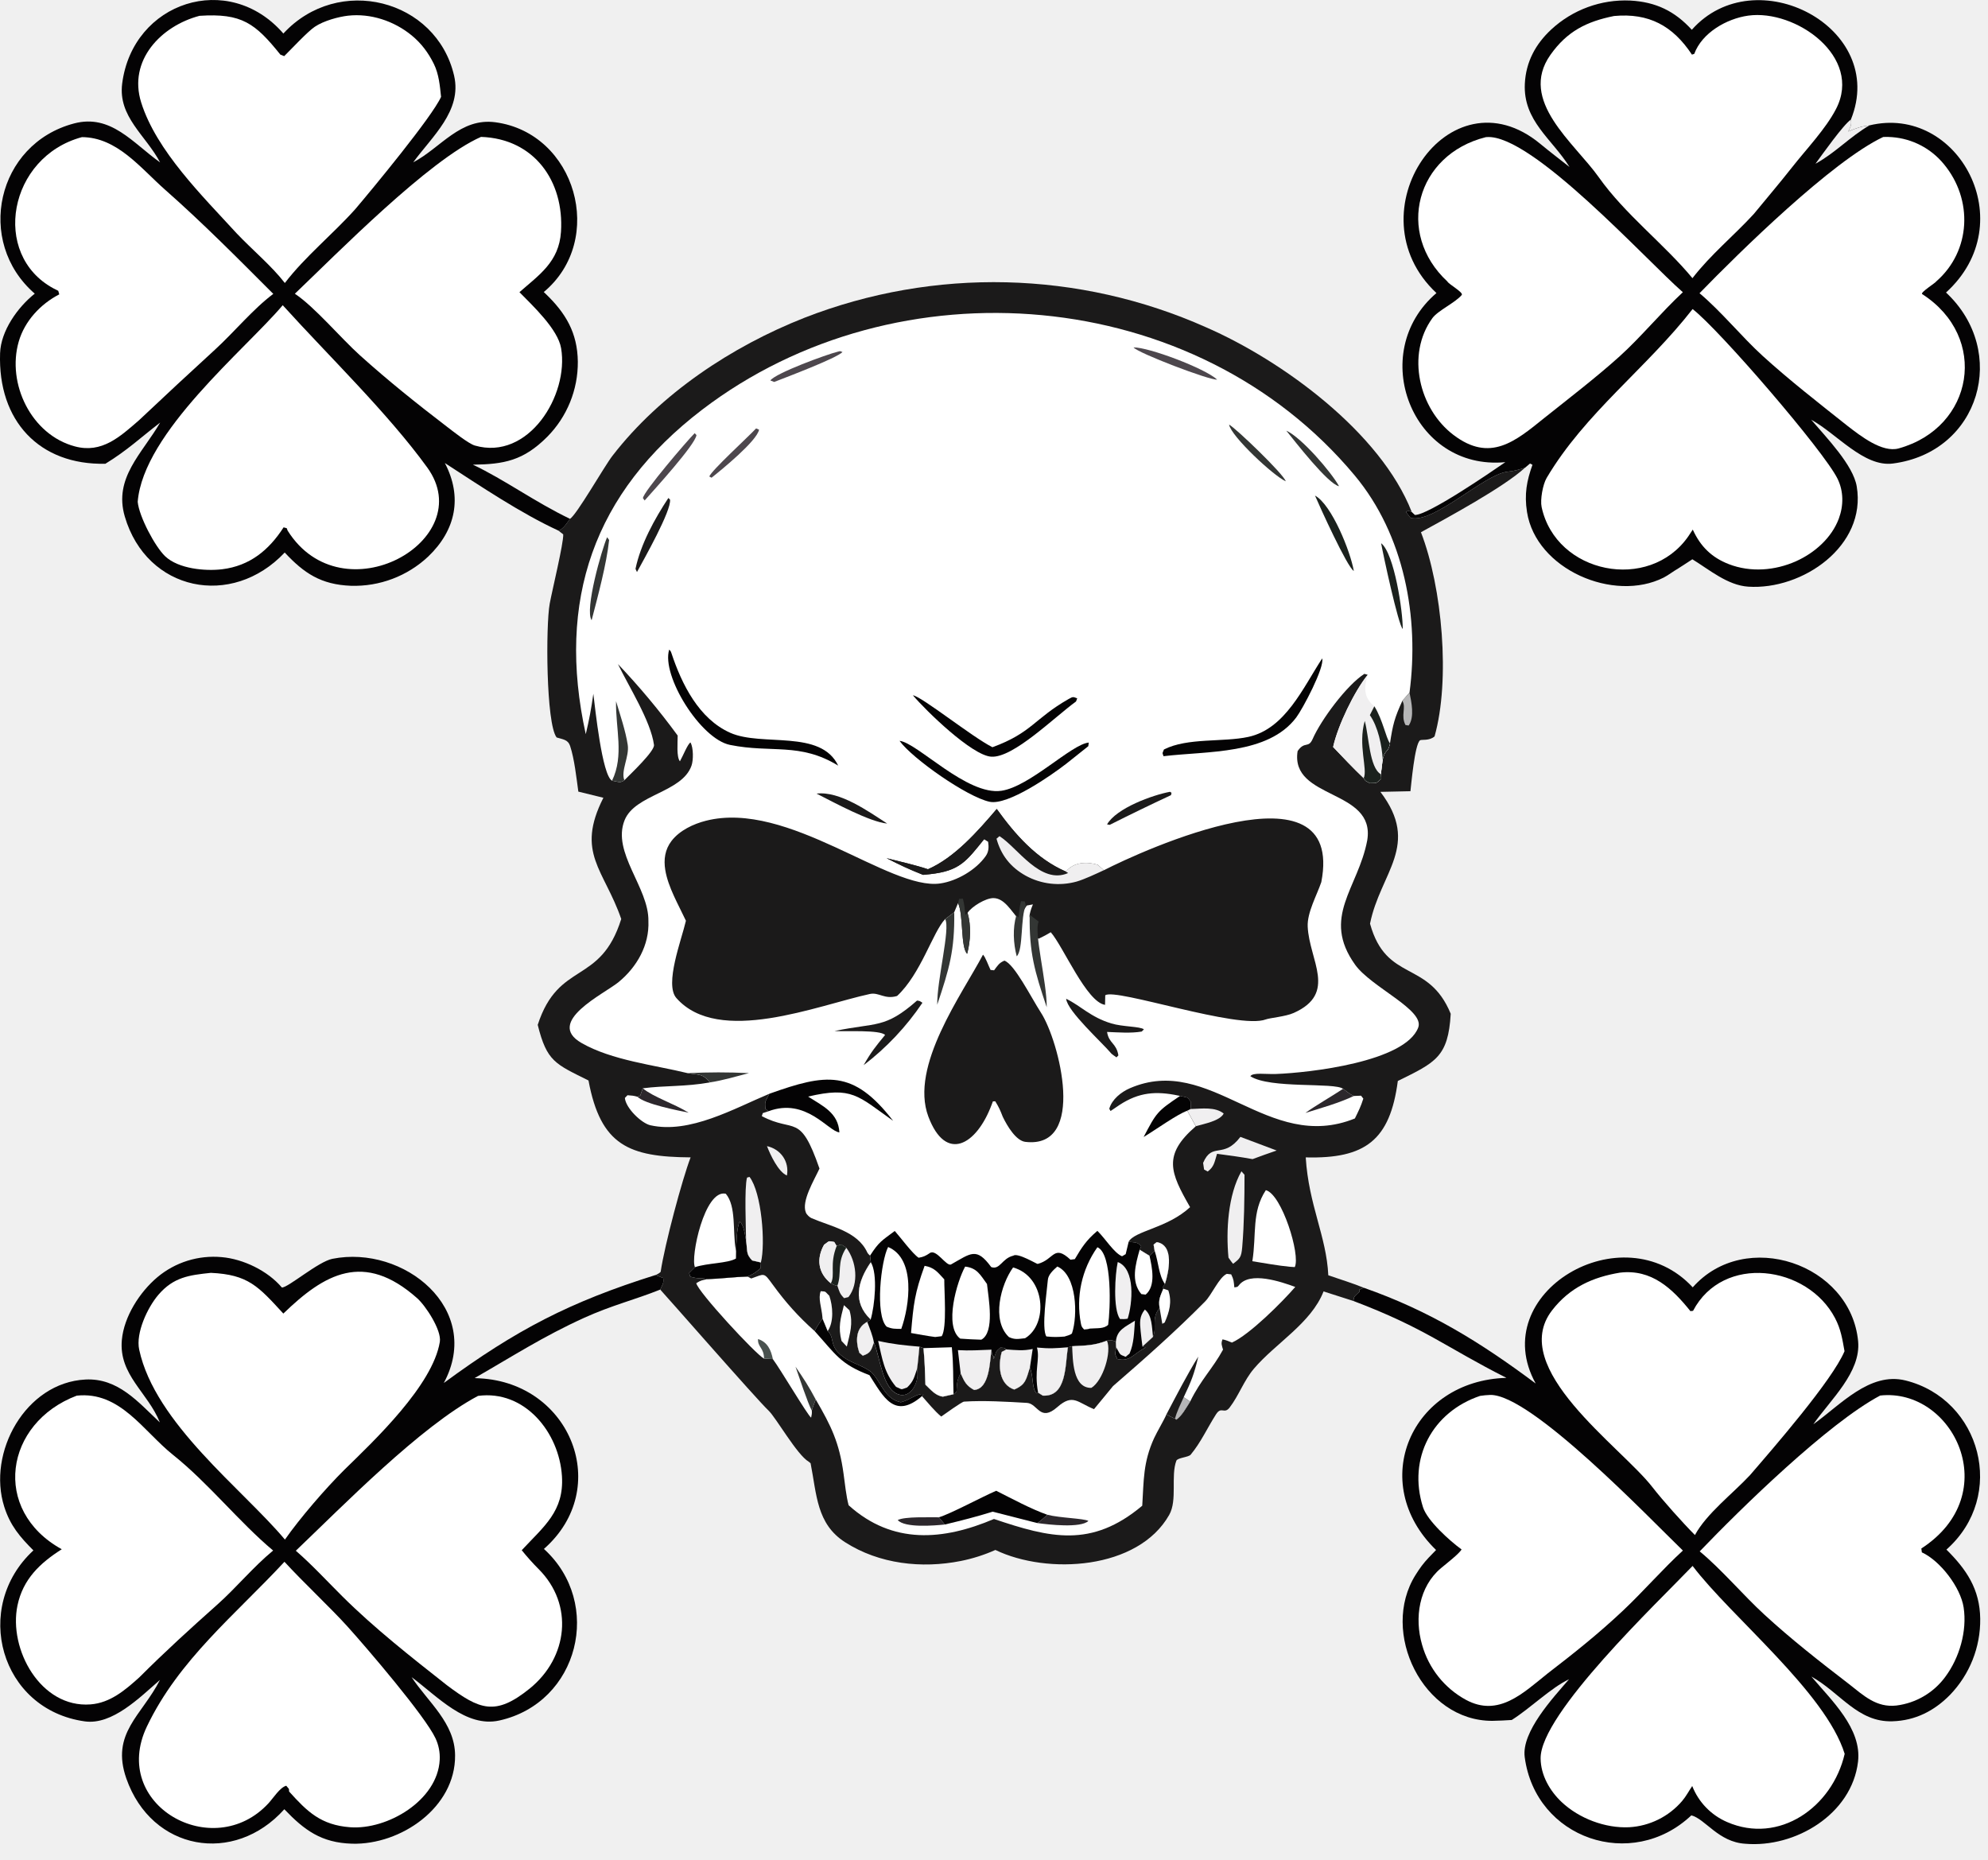
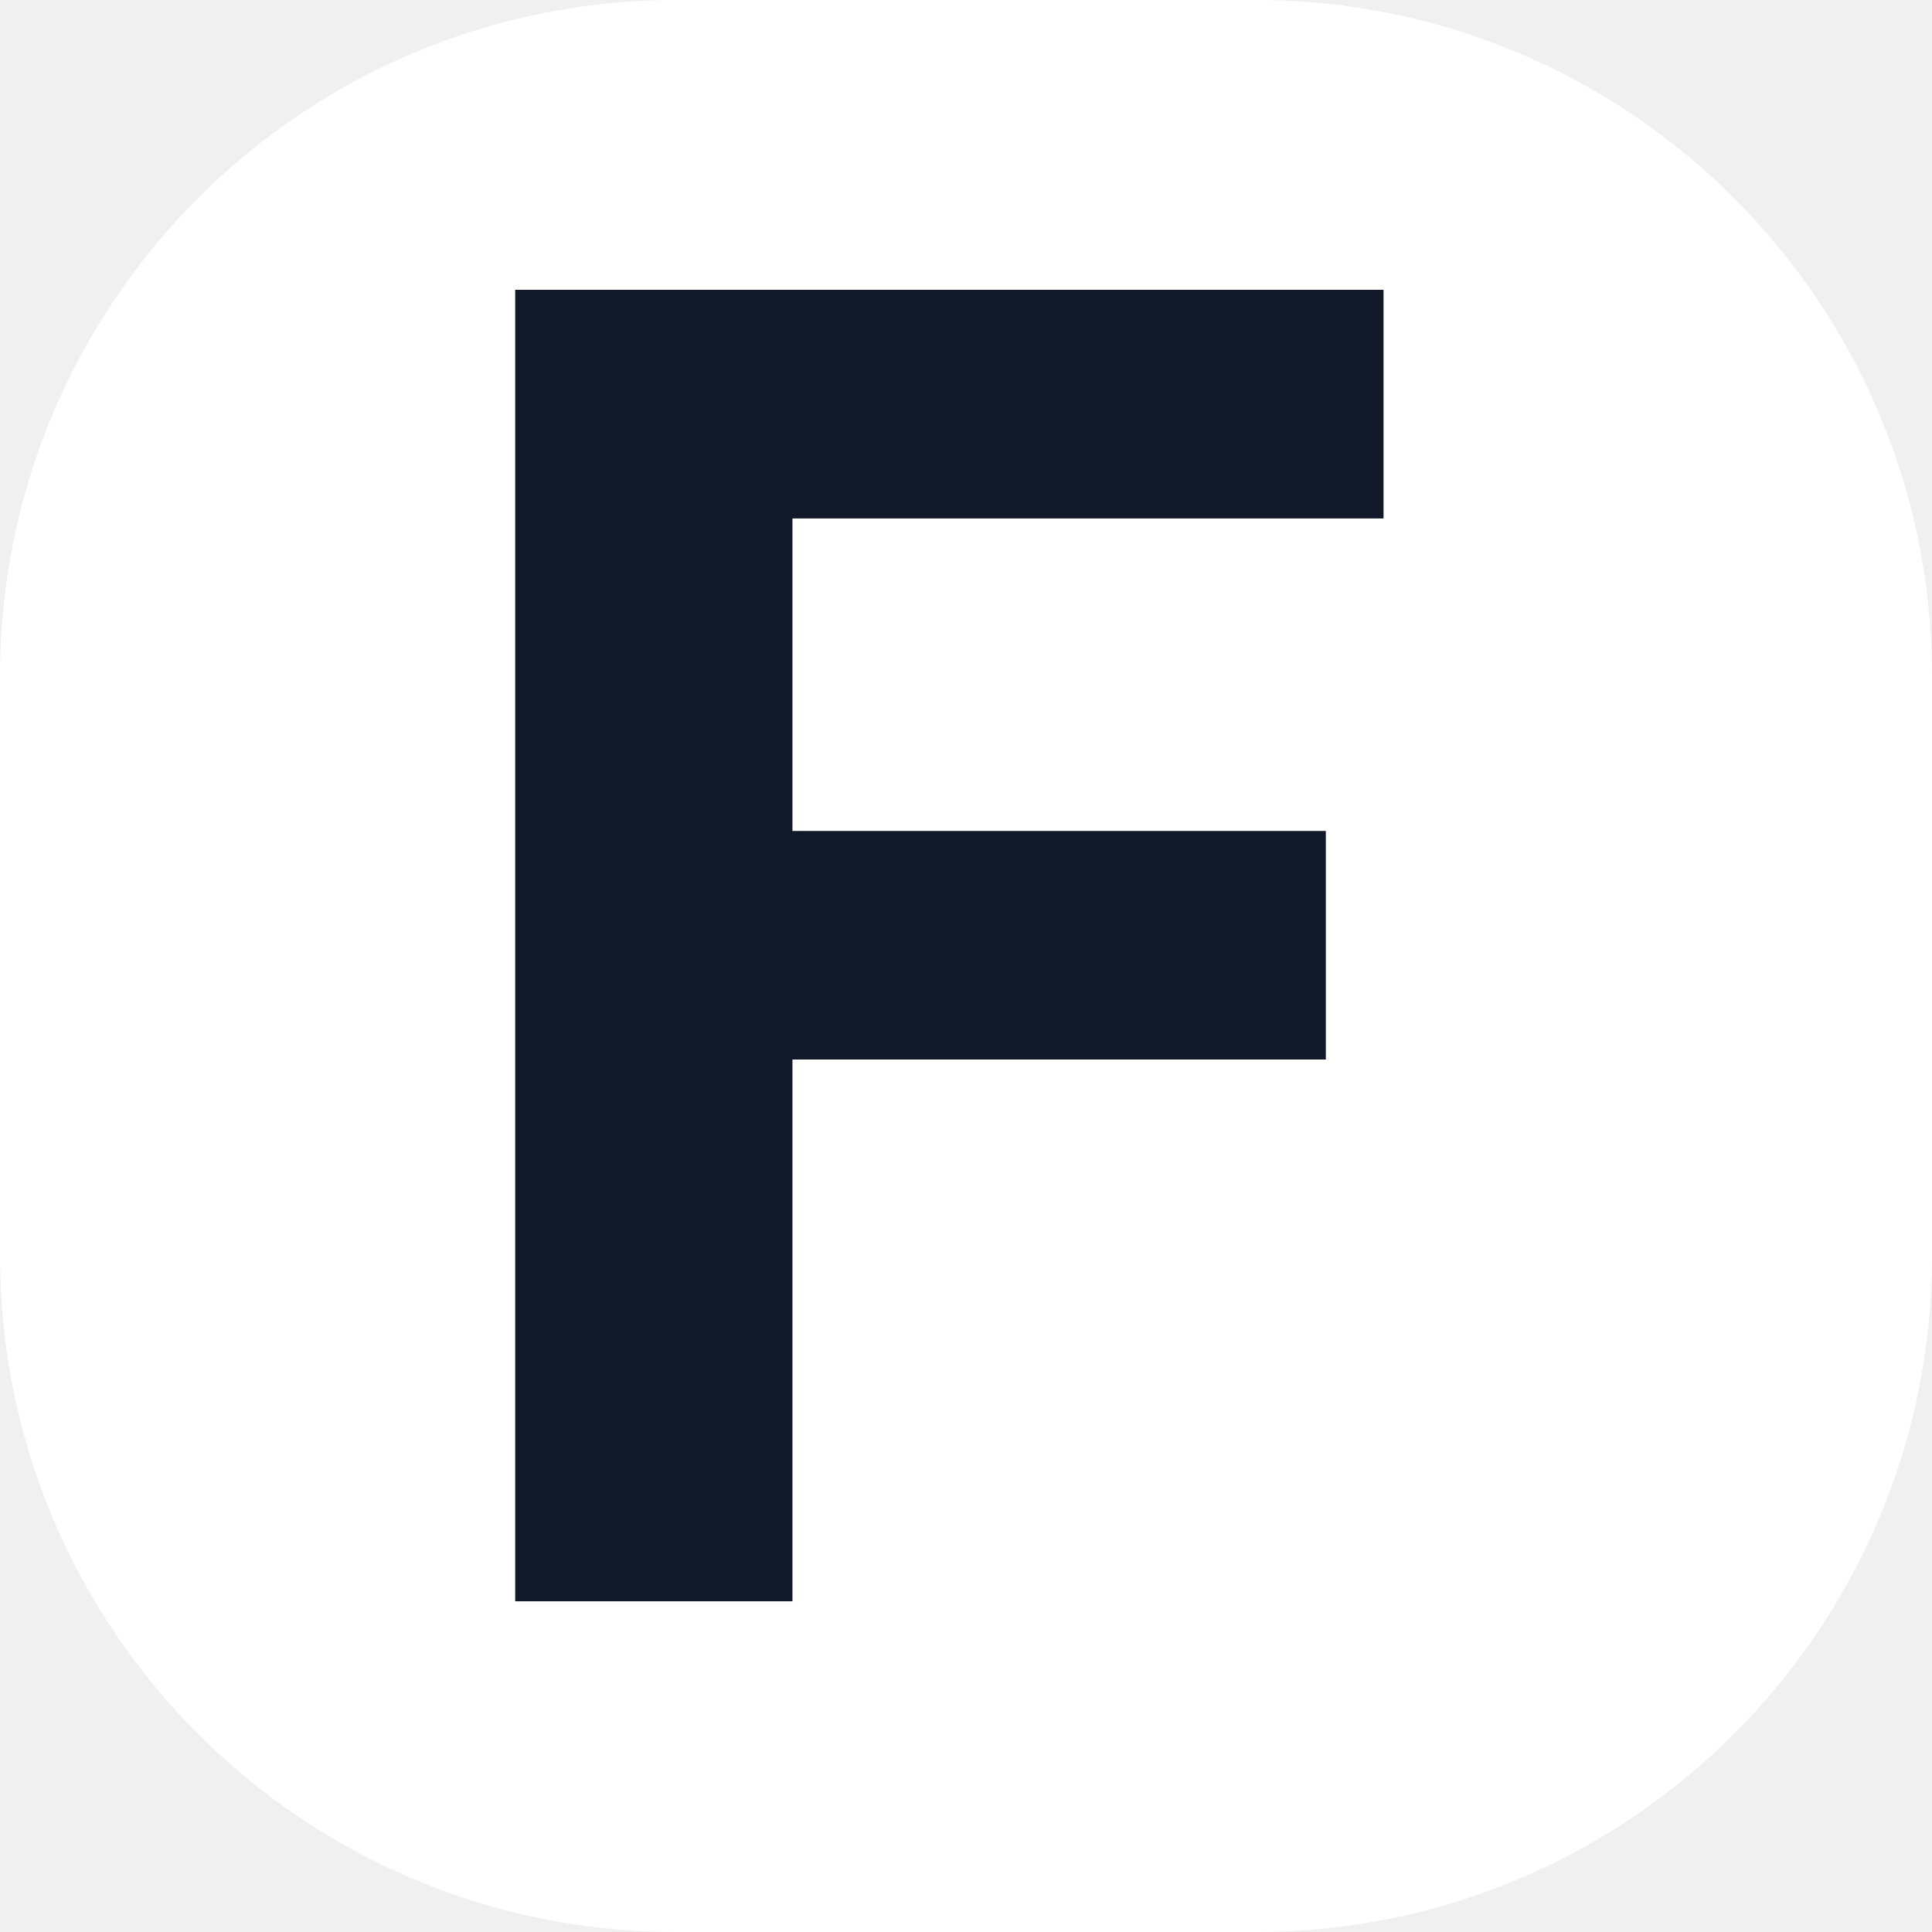
- <svg xmlns="http://www.w3.org/2000/svg" version="1.1" width="93" height="87">
-   <svg width="93" height="87" viewBox="0 0 93 87" fill="none">
-     <path d="M26.662 24.272C26.969 24.101 28.262 21.825 28.651 21.322C30.895 18.417 34.238 16.202 37.633 14.865C43.708 12.497 50.478 12.659 56.432 15.316C59.983 16.865 64.589 20.227 66.042 23.95L65.863 23.889L65.773 23.953L65.987 24.225C67.07 24.514 69.406 22.198 70.518 22.067C70.89 22.023 70.975 21.986 71.338 21.883C70.338 22.797 67.732 24.207 66.473 24.898C67.475 27.488 67.851 31.826 67.11 34.448C66.867 34.667 66.499 34.584 66.432 34.63C66.18 34.804 66.015 36.749 65.981 37.013L64.576 37.043C66.474 39.536 64.569 40.819 64.091 43.209C64.856 45.984 66.82 44.878 67.866 47.425C67.749 49.45 67.155 49.699 65.391 50.568C65.027 53.342 63.87 54.215 61.083 54.143C61.222 56.383 62.052 57.828 62.139 59.658C62.62 59.823 63.354 60.054 63.801 60.243L63.594 60.329L63.608 60.414C63.397 60.626 63.327 60.618 63.314 60.86L61.917 60.413C61.335 61.903 59.667 62.837 58.656 64.031C58.192 64.578 57.96 65.27 57.527 65.839C57.266 66.183 57.142 65.762 56.886 66.162C56.489 66.782 56.175 67.48 55.704 68.045C55.616 68.17 55.083 68.191 55.03 68.334C54.761 69.055 55.087 70.173 54.697 70.865C53.242 73.437 48.993 73.678 46.565 72.507C46.045 72.739 45.5 72.913 44.941 73.024C43.12 73.386 41.13 73.169 39.53 72.143C38.194 71.286 38.209 69.906 37.92 68.451C37.891 68.426 37.862 68.402 37.833 68.378C37.287 68.065 36.303 66.314 35.947 65.98C35.418 65.487 30.933 60.358 30.886 60.327C31 60.063 31.056 60.047 31.025 59.786L30.664 59.646C30.733 59.626 30.902 59.526 30.907 59.488C31.096 58.223 31.913 55.168 32.307 54.142C29.43 54.122 28.099 53.593 27.53 50.545C25.978 49.77 25.582 49.664 25.155 47.943C26.135 44.921 28.083 46.111 29.062 42.991C28.263 40.674 26.917 39.905 28.227 37.319L27.055 37.032C26.966 36.393 26.874 35.51 26.669 34.893C26.571 34.597 26.337 34.591 26.039 34.498C25.541 33.853 25.528 29.26 25.716 28.239C25.825 27.643 26.37 25.398 26.348 24.999L26.132 24.828C26.38 24.712 26.496 24.499 26.662 24.272Z" fill="#1B1A1A" />
-     <path d="M27.402 34.344C26.027 28.095 27.779 23.038 32.84 19.171C41.976 12.189 55.937 13.323 63.374 22.242C65.697 25.027 66.402 28.892 65.938 32.398L65.604 32.783C65.24 33.575 65.158 33.893 65.023 34.778C64.931 35.257 64.786 35.023 64.681 35.532L64.597 36.221L64.616 36.434C64.327 36.673 64.467 36.617 64.083 36.636C63.895 36.529 63.889 36.563 63.794 36.402C63.301 35.937 62.834 35.435 62.364 34.945C62.587 33.934 63.354 32.345 63.983 31.568L63.828 31.522C63 32.051 61.798 33.676 61.407 34.569C61.207 35.025 61.033 34.651 60.703 35.137C60.344 37.425 64.365 36.891 63.96 39.313C63.535 41.562 61.798 42.9 63.395 45.132C64.145 46.181 66.656 47.244 66.346 48.067C65.742 49.672 61.26 50.185 59.67 50.242C59.222 50.258 58.607 50.159 58.493 50.346C59.413 50.944 62.428 50.623 62.83 50.935C62.966 51.036 63.182 51.21 63.331 51.27L63.671 51.256L63.777 51.393C63.663 51.76 63.55 51.979 63.382 52.322C59.297 53.973 56.634 49.264 52.851 50.91C52.447 51.086 52.019 51.426 51.892 51.868L51.953 51.973C52.09 51.877 52.229 51.782 52.37 51.691C53.285 51.091 54.08 51.032 55.129 51.252L55.203 51.268C55.614 51.369 55.51 51.283 55.709 51.55L55.705 51.882L55.542 51.961L55.941 52.686C54.379 54.033 54.748 54.855 55.673 56.471C54.605 57.461 53.085 57.571 52.798 58.089C53.133 58.139 53.178 58.086 53.386 58.292L53.316 58.464L53.777 58.745L54.013 58.508L53.965 58.224L54.114 58.107C54.947 58.248 54.676 59.506 54.496 60.07L54.404 60.198L54.42 60.285C54.275 60.644 54.181 60.8 54.246 61.182C53.833 61.701 54.142 62.082 53.936 62.537L53.443 62.992L53.591 63.039L53.538 63.066C53.012 63.344 52.851 63.722 52.268 63.574C52.133 63.281 52.166 63.403 52.214 63.025L52.201 62.767C52.03 62.681 51.971 62.701 51.782 62.715C51.186 62.951 50.786 62.942 50.156 62.977L49.957 63.027C49.827 63.845 49.912 65.354 48.783 65.288L48.564 65.15L48.493 65.182C48.27 64.95 48.355 64.542 48.206 64.041L48.181 63.962C48.007 64.513 47.997 64.772 47.446 65.003C46.729 64.761 46.681 63.87 46.864 63.241L47.08 63.127C46.953 63.021 47.007 63.068 46.797 63.042C46.548 63.251 46.612 63.225 46.49 63.568L46.472 63.568C46.522 63.291 46.405 63.619 46.381 63.138C46.305 63.707 46.297 64.966 45.572 65.024C45.203 64.828 45.108 64.624 44.938 64.24C44.757 64.586 44.769 64.719 44.745 65.106L44.606 65.224L44.11 65.336C43.764 65.292 43.551 65.024 43.291 64.776C43.273 64.187 43.258 63.655 43.2 63.067L43.011 62.997C42.991 63.182 42.929 63.904 42.897 64.045C43.029 64.65 42.608 65.433 42.023 65.23C41.266 64.966 41.178 63.486 40.88 62.804C40.753 63.176 40.721 63.301 40.361 63.42L40.199 63.284C40.017 62.741 40.02 62.123 40.569 61.838L40.732 61.726C39.872 60.909 40.12 59.941 40.738 59.046L40.7 58.739C40.654 58.696 40.595 58.639 40.571 58.587C40.116 57.597 38.87 57.378 37.963 56.985C37.876 56.948 37.741 56.827 37.699 56.722C37.484 56.193 38.073 55.234 38.336 54.666C37.416 52.015 37.179 53.027 35.637 52.212L35.685 52.071L35.946 51.986L35.806 51.866C35.771 51.481 35.803 51.559 35.99 51.167C34.343 51.856 32.265 53.052 30.427 52.64C30.01 52.547 29.272 51.837 29.232 51.362L29.354 51.235C29.544 51.25 29.633 51.251 29.82 51.306L29.952 51.247L30.068 50.911C31.119 50.774 32.043 50.844 33.216 50.635C32.868 50.231 32.759 50.292 32.172 50.203C30.616 49.821 28.62 49.605 27.201 48.789C25.481 47.801 28.273 46.491 28.943 45.938C29.793 45.237 30.382 44.214 30.333 43.084C30.359 41.523 28.611 39.877 29.219 38.369C29.709 37.153 31.898 37.084 32.348 35.821C32.441 35.558 32.442 34.995 32.305 34.733C32.183 34.772 31.939 35.388 31.807 35.614C31.639 35.404 31.703 34.745 31.702 34.409C30.843 33.236 29.91 32.119 28.908 31.065C29.401 32.093 30.445 33.728 30.594 34.846C30.633 35.135 29.508 36.196 29.208 36.5C28.997 36.645 28.951 36.574 28.633 36.52C28.166 36.289 27.839 33.099 27.757 32.454C27.658 33.164 27.568 33.646 27.402 34.344Z" fill="white" />
-     <path d="M40.702 58.737C41.121 58.086 41.249 58.041 41.858 57.585C42.14 57.903 42.678 58.635 42.972 58.837C43.189 58.804 43.307 58.748 43.49 58.623C43.797 58.394 44.276 59.27 44.494 59.148C45.419 58.631 45.675 58.325 46.37 59.274C46.784 59.418 46.87 58.867 47.401 58.741C47.603 58.587 48.507 59.136 48.541 59.127C49.322 58.925 49.281 58.189 50.078 58.929C50.145 58.921 50.213 58.911 50.281 58.902C50.608 58.345 50.823 58.02 51.298 57.613L51.337 57.58C51.705 57.938 52.12 58.619 52.49 58.768L52.66 58.669L52.8 58.088C53.135 58.138 53.18 58.085 53.388 58.291L53.318 58.463L53.779 58.744L54.016 58.507L53.968 58.223L54.116 58.106C54.949 58.247 54.678 59.505 54.498 60.069L54.406 60.197L54.422 60.284C54.277 60.643 54.183 60.799 54.248 61.181C53.835 61.7 54.144 62.081 53.938 62.536L53.445 62.99L53.593 63.038L53.54 63.065C53.014 63.343 52.853 63.721 52.27 63.573C52.135 63.28 52.168 63.402 52.217 63.024L52.203 62.766C52.032 62.68 51.974 62.7 51.784 62.714C51.188 62.95 50.788 62.941 50.158 62.976L49.959 63.026C49.829 63.844 49.914 65.353 48.785 65.287L48.566 65.149L48.495 65.181C48.272 64.949 48.357 64.541 48.208 64.04L48.183 63.961C48.01 64.511 47.999 64.77 47.449 65.002C46.731 64.76 46.684 63.869 46.866 63.24L47.082 63.126C46.955 63.02 47.01 63.067 46.799 63.041C46.55 63.25 46.615 63.224 46.492 63.566L46.474 63.567C46.524 63.29 46.407 63.618 46.384 63.136C46.307 63.706 46.3 64.965 45.574 65.023C45.205 64.827 45.111 64.623 44.94 64.239C44.759 64.585 44.771 64.718 44.747 65.105L44.608 65.223L44.112 65.335C43.766 65.291 43.553 65.023 43.293 64.775C43.275 64.186 43.261 63.654 43.203 63.066L43.013 62.996C42.993 63.181 42.931 63.903 42.899 64.044C43.031 64.648 42.61 65.432 42.026 65.228C41.268 64.965 41.18 63.485 40.882 62.803C40.755 63.175 40.723 63.3 40.363 63.419L40.201 63.283C40.019 62.74 40.022 62.122 40.571 61.837L40.734 61.725C39.874 60.908 40.122 59.94 40.74 59.045L40.702 58.737Z" fill="#040304" />
-     <path d="M41.08 62.727C41.812 62.889 42.264 62.93 43.011 62.996C42.992 63.181 42.93 63.903 42.897 64.044C42.767 64.436 42.735 64.616 42.438 64.904C42.108 65.016 42.248 65.02 41.917 64.876C41.351 64.196 41.278 63.581 41.08 62.727Z" fill="#F0EFF0" />
-     <path d="M43.201 63.066L44.527 63.024C44.614 63.988 44.578 64.334 44.607 65.223L44.11 65.335C43.764 65.291 43.552 65.022 43.291 64.774C43.273 64.185 43.259 63.654 43.201 63.066Z" fill="white" />
-     <path d="M48.509 63.038C49.111 63.095 49.366 63.073 49.957 63.026C49.827 63.844 49.912 65.354 48.783 65.287L48.564 65.149C48.366 64.095 48.664 63.592 48.509 63.038Z" fill="#F0EFF0" />
-     <path d="M47.08 63.127C47.549 63.158 47.852 63.201 48.31 63.105L48.182 63.962C48.008 64.512 47.998 64.771 47.447 65.003C46.73 64.761 46.682 63.87 46.865 63.241L47.08 63.127Z" fill="#F0EFF0" />
-     <path d="M44.812 63.159C45.338 63.192 45.855 63.159 46.381 63.137C46.305 63.706 46.297 64.966 45.571 65.023C45.202 64.827 45.108 64.624 44.938 64.239L44.812 63.159Z" fill="#F0EFF0" />
-     <path d="M53.314 58.463L53.775 58.744C53.895 59.287 54.082 60.154 53.594 60.562L53.392 60.537C52.891 59.949 53.123 59.137 53.314 58.463Z" fill="white" />
-     <path d="M40.731 61.726C39.871 60.909 40.119 59.941 40.738 59.046C41.073 59.602 40.916 61.098 40.731 61.726Z" fill="white" />
-     <path d="M52.201 62.766C52.246 62.208 52.634 62.079 53.093 61.782C53.054 62.307 53.052 62.845 52.84 63.322L52.656 63.472C52.333 63.346 52.427 63.38 52.214 63.024L52.201 62.766Z" fill="#F0EFF0" />
-     <path d="M54.014 58.507L53.966 58.223L54.114 58.106C54.947 58.247 54.676 59.505 54.496 60.069C54.2 59.642 54.209 59.098 54.014 58.507Z" fill="white" />
-     <path d="M40.882 62.802C40.755 63.174 40.723 63.299 40.363 63.418L40.201 63.282C40.019 62.739 40.022 62.121 40.571 61.836C40.69 62.153 40.824 62.469 40.882 62.802Z" fill="#F0EFF0" />
-     <path d="M53.445 62.991C53.413 62.754 53.386 62.516 53.361 62.279C53.32 61.865 53.293 61.587 53.558 61.26C53.898 61.536 53.883 62.072 53.938 62.537L53.445 62.991Z" fill="#F0EFF0" />
-     <path d="M47.393 59.292C48.909 59.712 49.051 61.946 47.953 62.603C47.637 62.634 47.482 62.681 47.197 62.547C46.368 61.762 46.817 60.089 47.393 59.292Z" fill="white" />
-     <path d="M45.15 59.251C45.71 59.316 45.856 59.636 46.172 60.065C46.241 60.725 46.551 62.324 45.906 62.671C45.571 62.665 45.254 62.643 44.921 62.621C44.146 62.054 44.766 59.948 45.15 59.251Z" fill="white" />
-     <path d="M51.337 58.346C52.051 58.642 51.94 61.299 51.84 61.975C51.638 62.17 51.327 62.123 50.978 62.151C50.913 62.182 50.793 62.185 50.715 62.193C50.614 62.084 50.592 62.058 50.564 61.907C50.325 60.664 50.605 59.378 51.337 58.346Z" fill="white" />
-     <path d="M43.254 59.215C43.716 59.298 43.859 59.51 44.174 59.848C44.169 60.411 44.306 62.114 44.055 62.507L43.748 62.545C43.377 62.498 42.988 62.422 42.619 62.358C42.734 60.997 42.791 60.488 43.254 59.215Z" fill="white" />
-     <path d="M41.547 58.335C42.856 58.887 42.548 61.094 42.162 62.166C41.868 62.159 41.751 62.176 41.477 62.061C40.929 61.517 41.211 58.978 41.547 58.335Z" fill="white" />
-     <path d="M49.462 59.248C50.382 59.647 50.423 61.547 50.151 62.365C50.128 62.438 49.884 62.494 49.798 62.524C49.439 62.549 49.315 62.555 48.95 62.519C48.709 62.151 48.982 60.358 49.019 59.875C49.038 59.626 49.276 59.411 49.462 59.248Z" fill="white" />
-     <path d="M52.289 59.038C53.132 59.357 52.975 61.006 52.753 61.688C52.614 61.716 52.536 61.706 52.395 61.704C52.057 61.238 52.164 59.602 52.289 59.038Z" fill="#F0EFF0" />
-     <path d="M63.983 31.567C63.814 32.13 63.766 32.615 64.292 33.04C64.691 33.687 64.829 34.514 65.024 34.777C64.931 35.256 64.786 35.023 64.682 35.531L64.598 36.22L64.616 36.433C64.327 36.672 64.468 36.616 64.083 36.635C63.895 36.528 63.889 36.562 63.795 36.401C63.301 35.936 62.834 35.435 62.364 34.944C62.587 33.934 63.354 32.344 63.983 31.567Z" fill="#F0EFF0" />
-     <path d="M64.293 33.039C64.692 33.686 64.83 34.513 65.025 34.776C64.932 35.256 64.787 35.022 64.683 35.531L64.599 36.219C64.06 35.907 64.046 34.463 63.845 33.725L64.083 33.454L64.293 33.039Z" fill="#F0EFF0" />
-     <path d="M64.293 33.039C64.692 33.686 64.83 34.513 65.025 34.776C64.932 35.256 64.787 35.022 64.683 35.531C64.651 34.882 64.464 33.995 64.083 33.454L64.293 33.039Z" fill="#1B211D" />
-     <path d="M63.844 33.726C64.046 34.463 64.059 35.907 64.598 36.22L64.616 36.433C64.327 36.672 64.468 36.616 64.083 36.635C63.895 36.528 63.889 36.562 63.795 36.401C63.991 35.993 63.517 34.852 63.844 33.726Z" fill="#1B211D" />
-     <path d="M35.991 51.166C38.65 50.218 39.917 50.019 41.781 52.432C40.128 51.262 39.862 50.814 37.804 51.298C38.493 51.74 39.216 52.057 39.267 52.973C38.742 52.923 37.708 51.327 35.947 51.985L35.807 51.865C35.772 51.48 35.804 51.558 35.991 51.166Z" fill="#040304" />
-     <path d="M55.205 51.267C55.616 51.368 55.512 51.282 55.711 51.549L55.706 51.881L55.544 51.96C55.086 52.113 54.026 52.876 53.5 53.189C54.103 52.04 54.131 51.99 55.205 51.267Z" fill="#040304" />
-     <path d="M28.633 36.518C29.205 35.337 28.793 34.08 28.819 32.803C29.008 33.435 29.267 34.192 29.366 34.847C29.448 35.393 29.031 36.064 29.208 36.498C28.997 36.643 28.951 36.573 28.633 36.518Z" fill="#333634" />
-     <path d="M29.822 51.306L29.954 51.247L30.07 50.911C30.552 51.316 31.545 51.633 32.214 52.051C31.708 51.946 30.164 51.65 29.822 51.306Z" fill="#2C272C" />
-     <path d="M32.172 50.201C33.198 50.156 34.007 50.153 35.037 50.2C34.473 50.347 33.781 50.55 33.216 50.633C32.867 50.23 32.758 50.29 32.172 50.201Z" fill="#333634" />
-     <path d="M62.83 50.935C62.966 51.035 63.182 51.209 63.331 51.27C62.658 51.594 61.793 51.837 61.067 52.062C61.558 51.71 62.291 51.291 62.83 50.935Z" fill="#2C272C" />
-     <path d="M43.41 40.663C44.658 40.121 45.751 38.874 46.627 37.844C47.487 39.038 48.487 40.178 49.863 40.773C50.236 40.325 50.828 40.298 51.354 40.454L51.639 40.71C53.383 39.814 62.935 35.431 61.812 41.264C61.603 41.88 61.145 42.688 61.175 43.346C61.246 44.926 62.581 46.466 60.52 47.386C60.139 47.557 59.404 47.617 59.217 47.688C57.937 48.178 52.172 46.204 51.704 46.56L51.695 47.007C50.83 46.881 49.742 44.281 49.156 43.61L48.89 43.762L48.59 43.913L48.321 43.78C48.321 43.78 48.439 42.969 48.237 42.969C48.034 42.969 48.321 42.307 48.321 42.307L48.034 42.361L47.629 42.969C47.305 42.62 46.99 42.018 46.475 42.013C46.112 42.01 45.461 42.405 45.263 42.702C45.439 43.309 45.404 44.011 45.244 44.619C44.929 44.315 45.078 42.775 44.817 42.251L44.637 42.677L44.214 42.996C43.637 43.597 43.082 45.557 41.966 46.592C41.38 46.768 41.118 46.407 40.695 46.498C38.254 47.026 33.623 48.933 31.642 46.689C31.074 46.045 31.882 43.969 32.088 43.073C31.744 42.334 31.253 41.503 31.122 40.698C31.041 40.209 31.107 39.739 31.415 39.338C31.791 38.848 32.436 38.544 33.022 38.395C36.872 37.416 41.608 41.67 43.984 41.328C44.762 41.216 45.656 40.697 46.111 40.049C46.258 39.841 46.262 39.622 46.225 39.379L46.035 39.259C45.203 40.295 44.891 40.739 43.517 40.892C43.406 40.904 43.294 40.916 43.182 40.926C42.532 40.67 42.096 40.463 41.474 40.146C42.073 40.297 42.841 40.471 43.41 40.663Z" fill="#1B1A1A" />
-     <path d="M43.413 40.663C44.66 40.121 45.753 38.874 46.63 37.844C47.489 39.038 48.489 40.178 49.865 40.773L49.971 40.843C48.68 41.405 47.604 39.65 46.758 39.117L46.619 39.236C46.323 39.194 46.225 39.12 46.037 39.259C45.205 40.295 44.893 40.739 43.52 40.892C43.408 40.904 43.296 40.916 43.184 40.926C42.535 40.67 42.098 40.463 41.476 40.146C42.075 40.297 42.843 40.471 43.413 40.663Z" fill="#1B1A1A" />
-     <path d="M46.617 39.235L46.756 39.115C47.601 39.648 48.678 41.404 49.968 40.841L49.862 40.771C50.236 40.323 50.828 40.297 51.353 40.453L51.638 40.709C51.275 40.876 50.736 41.133 50.365 41.24C49.565 41.463 48.709 41.364 47.981 40.964C47.272 40.567 46.83 40.005 46.617 39.235Z" fill="#F0EFF0" />
-     <path d="M45.985 44.66C46.1 44.769 46.24 45.176 46.339 45.374L46.504 45.391C46.672 45.169 46.732 45.047 46.987 44.938C47.465 45.111 48.221 46.637 48.698 47.375C49.55 48.693 50.856 53.764 47.964 53.416C47.535 53.364 47.124 52.691 46.908 52.238C46.787 51.93 46.739 51.812 46.559 51.519L46.449 51.522L46.389 51.681C45.679 53.575 44.244 54.401 43.429 52.233C42.544 49.876 45.009 46.511 45.985 44.66Z" fill="#1B1A1A" />
-     <path d="M31.305 30.389C31.368 30.45 31.381 30.465 31.409 30.55C31.891 32.006 32.695 33.629 34.163 34.281C35.653 34.942 38.393 34.104 39.211 35.816C37.413 34.716 36.101 35.242 34.15 34.847C32.77 34.568 30.929 31.606 31.305 30.389Z" fill="#040304" />
-     <path d="M61.853 30.801C61.967 31.228 60.945 33.156 60.64 33.562C59.325 35.31 56.488 35.128 54.43 35.375C54.367 35.175 54.37 35.277 54.45 35.061C55.551 34.499 57.216 34.73 58.403 34.471C60.127 34.095 60.959 32.166 61.853 30.801Z" fill="#040304" />
-     <path d="M42.081 34.657C42.904 34.735 45.237 37.231 46.848 36.992C48.178 36.795 50.12 34.814 50.933 34.737L50.911 34.907C50.569 35.184 50.225 35.458 49.879 35.729C49.178 36.272 47.154 37.688 46.296 37.507C45.24 37.284 42.676 35.482 42.081 34.657Z" fill="#040304" />
-     <path d="M42.706 32.526C43.114 32.579 45.476 34.477 46.427 34.955C48.268 34.282 48.378 33.622 49.987 32.702C50.211 32.573 50.205 32.603 50.393 32.668L50.337 32.816C49.318 33.554 47.405 35.461 46.374 35.398C45.464 35.343 43.305 33.235 42.706 32.526Z" fill="#040304" />
-     <path d="M49.875 46.723C50.57 47.057 51 47.575 51.987 47.876C52.521 48.038 53.313 48.011 53.513 48.151L53.411 48.256C52.906 48.343 52.309 48.294 51.789 48.274C51.876 48.823 52.223 48.782 52.319 49.372L52.229 49.464C52.194 49.44 52.015 49.316 51.992 49.288C51.545 48.756 49.93 47.304 49.875 46.723Z" fill="#1B1A1A" />
-     <path d="M42.899 46.807C43.037 46.821 43.033 46.832 43.152 46.91C42.401 48.026 41.471 49.013 40.401 49.829C40.757 49.204 40.952 48.967 41.405 48.416C41.173 48.169 39.597 48.261 39.039 48.232C41.004 47.82 41.387 48.138 42.899 46.807Z" fill="#1B1A1A" />
-     <path d="M44.818 42.249L44.867 42.049L45.046 42.04C45.117 42.326 45.131 42.512 45.159 42.8L45.264 42.701C45.44 43.308 45.404 44.009 45.245 44.618C44.929 44.314 45.078 42.774 44.818 42.249Z" fill="#333634" />
-     <path d="M44.217 42.995L44.64 42.676C44.664 44.456 44.411 45.312 43.844 47.001C43.83 45.836 44.465 43.442 44.217 42.995Z" fill="#333634" />
-     <path d="M47.99 42.367L47.941 42.167L47.763 42.158C47.691 42.444 47.677 42.63 47.649 42.918L47.544 42.819C47.368 43.426 47.404 44.127 47.563 44.736C47.879 44.432 47.73 42.892 47.99 42.367Z" fill="#333634" />
-     <path d="M48.592 43.113L48.169 42.794C48.146 44.575 48.399 45.43 48.966 47.12C48.979 45.954 48.345 43.56 48.592 43.113Z" fill="#333634" />
-     <path d="M31.267 23.296L31.344 23.371C31.421 23.872 30.114 26.178 29.798 26.761L29.729 26.611C29.969 25.459 30.623 24.273 31.267 23.296Z" fill="#1B1A1A" />
-     <path d="M61.517 23.184C62.299 23.603 63.183 25.82 63.332 26.71C63.024 26.538 61.72 23.66 61.517 23.184Z" fill="#1B211D" />
-     <path d="M32.498 20.264L32.581 20.353C32.533 20.797 30.577 22.937 30.157 23.413L30.077 23.303C30.091 23.014 32.148 20.611 32.498 20.264Z" fill="#4D474D" />
-     <path d="M53.028 16.252C53.725 16.236 56.365 17.228 56.94 17.758C56.595 17.799 53.219 16.51 53.028 16.252Z" fill="#4D474D" />
-     <path d="M54.735 37.04L54.805 37.087L54.78 37.197C53.817 37.646 52.862 38.109 51.913 38.587L51.788 38.565C52.232 37.799 53.918 37.192 54.735 37.04Z" fill="#1B1A1A" />
-     <path d="M64.61 25.411C65.23 25.892 65.63 28.624 65.621 29.422C65.416 29.253 64.692 25.889 64.61 25.411Z" fill="#1B211D" />
-     <path d="M28.402 25.131L28.495 25.261C28.376 26.389 27.966 27.901 27.677 29.013C27.339 28.538 28.155 25.683 28.402 25.131Z" fill="#333634" />
-     <path d="M38.199 37.125C39.285 36.995 40.618 37.955 41.504 38.526C40.69 38.453 38.995 37.529 38.199 37.125Z" fill="#1B1A1A" />
-     <path d="M39.199 16.45C39.343 16.417 39.272 16.419 39.413 16.469C39.119 16.766 36.792 17.643 36.218 17.868L36.038 17.798C36.282 17.454 38.685 16.574 39.199 16.45Z" fill="#4D474D" />
-     <path d="M57.497 19.864C57.786 20.004 60.052 22.18 60.148 22.513C59.598 22.28 57.597 20.419 57.497 19.864Z" fill="#333634" />
-     <path d="M35.371 20.041L35.509 20.1C35.412 20.626 33.765 21.968 33.287 22.348C33.252 22.329 33.216 22.309 33.181 22.289C33.295 21.997 34.991 20.451 35.371 20.041Z" fill="#4D474D" />
-     <path d="M60.174 20.146C60.887 20.469 62.273 22.078 62.641 22.745C62.13 22.649 60.582 20.653 60.174 20.146Z" fill="#333634" />
-     <path d="M51.179 65.92C51.296 65.788 52.056 64.851 52.068 64.841C53.55 63.558 54.988 62.287 56.369 60.89C56.697 60.558 57.029 59.751 57.39 59.591L57.596 59.615C57.721 59.871 57.713 59.936 57.744 60.225C57.861 60.198 57.881 60.226 57.952 60.132C58.46 59.452 59.938 59.964 60.593 60.203C59.99 60.902 58.462 62.433 57.631 62.806C57.46 62.735 57.375 62.695 57.19 62.655C57.11 62.852 57.156 62.929 57.214 63.136C56.74 64.012 56.171 64.546 55.677 65.564C55.501 65.841 55.285 66.242 55.026 66.412L54.971 66.363C54.912 66.353 54.637 66.203 54.565 66.166C54.479 66.388 54.118 66.994 53.988 67.28C53.474 68.411 53.509 69.24 53.435 70.437C51.059 72.434 49.114 71.939 46.498 71.058C44.124 72.066 41.754 72.268 39.7 70.416C39.588 70.013 39.523 69.381 39.462 68.94C39.264 67.487 38.885 66.709 38.161 65.467C38.118 65.584 38.002 65.873 37.977 65.983C37.987 66.148 37.974 66.158 37.945 66.317C37.794 66.227 36.497 64.034 36.154 63.579L35.74 63.555C35.354 63.356 32.636 60.416 32.573 60.027C32.786 59.89 32.842 59.892 33.096 59.839C33.703 59.819 34.328 59.738 34.97 59.717L35.144 59.808C35.779 59.586 35.719 59.504 36.146 60.091C36.749 60.922 37.345 61.589 38.115 62.274C38.191 62.081 38.358 61.857 38.478 61.68L38.721 62.266C39.029 62.546 38.825 62.906 39.251 63.313C39.736 63.777 40.236 63.798 40.754 64.18C41.22 64.634 41.37 65.445 42.143 65.598C42.611 65.473 42.861 65.188 43.198 65.215L43.132 65.312C43.379 65.591 43.755 66.045 44.032 66.266C44.181 66.16 44.995 65.577 45.096 65.568C46.028 65.507 47.113 65.573 48.04 65.627C48.551 65.656 48.649 66.542 49.466 65.821C50.194 65.18 50.405 65.609 51.179 65.92Z" fill="white" />
-     <path d="M38.478 61.68L38.721 62.266C39.029 62.546 38.825 62.906 39.251 63.313C39.736 63.777 40.236 63.798 40.754 64.18C41.22 64.634 41.37 65.445 42.143 65.598C42.611 65.473 42.861 65.188 43.198 65.215L43.132 65.312C41.84 66.418 41.327 65.347 40.674 64.33C39.309 63.812 39.097 63.364 38.115 62.274C38.191 62.081 38.358 61.857 38.478 61.68Z" fill="#040304" />
-     <path d="M54.566 66.165C55.044 65.26 55.519 64.332 56.056 63.462C55.866 64.281 55.724 64.627 55.374 65.362L55.678 65.564C55.502 65.84 55.286 66.242 55.027 66.411L54.972 66.363C54.913 66.353 54.638 66.203 54.566 66.165Z" fill="#1B1A1A" />
-     <path d="M55.373 65.362L55.677 65.564C55.501 65.841 55.285 66.242 55.026 66.412L54.971 66.363C55.026 66.093 55.252 65.632 55.373 65.362Z" fill="#B6B6B7" />
-     <path d="M37.215 63.935C37.604 64.502 37.837 64.858 38.16 65.468C38.117 65.586 38 65.875 37.976 65.984C37.782 65.627 37.373 64.383 37.215 63.935Z" fill="#333634" />
-     <path d="M35.742 63.556C35.741 63.048 35.435 63.017 35.461 62.64C35.908 62.784 36.069 63.156 36.155 63.579L35.742 63.556Z" fill="#4A524F" />
-     <path d="M46.603 69.738C47.343 70.111 48.233 70.592 48.998 70.862C48.872 70.971 48.658 71.171 48.525 71.249L46.44 70.716C45.668 70.956 44.988 71.127 44.201 71.317L43.92 70.98C44.477 70.814 45.889 70.047 46.603 69.738Z" fill="#040304" />
-     <path d="M48.999 70.861C49.59 71.012 50.703 71.029 50.916 71.149C50.564 71.492 49.052 71.324 48.526 71.248C48.659 71.17 48.873 70.97 48.999 70.861Z" fill="#2C272C" />
-     <path d="M44.202 71.317C43.721 71.366 42.326 71.487 41.996 71.108C42.328 70.936 43.453 70.986 43.921 70.979L44.202 71.317Z" fill="#2C272C" />
-     <path d="M32.512 59.279C32.289 58.844 32.956 55.617 33.953 55.843C34.451 56.429 34.269 57.609 34.416 58.447L34.433 58.54C34.454 58.15 34.454 57.472 34.602 57.141C34.807 57.317 34.843 57.749 34.904 58.044C34.975 58.562 34.895 58.66 35.189 58.965L35.596 59.059L35.584 59.325C35.327 59.54 35.275 59.578 34.971 59.717C34.329 59.738 33.704 59.819 33.097 59.84C32.881 59.773 32.658 59.84 32.287 59.721L32.24 59.549L32.512 59.279Z" fill="white" />
-     <path d="M34.433 58.539C34.454 58.15 34.454 57.471 34.602 57.141C34.807 57.316 34.843 57.748 34.904 58.043C34.975 58.561 34.895 58.659 35.189 58.965L35.596 59.058L35.584 59.325C35.327 59.539 35.275 59.578 34.971 59.717C34.329 59.737 33.704 59.819 33.097 59.839C32.881 59.772 32.658 59.84 32.287 59.721L32.24 59.548L32.512 59.278C33.098 59.08 34.041 59.103 34.428 58.874L34.433 58.539Z" fill="#040304" />
-     <path d="M59.217 55.676C59.964 55.867 60.849 58.714 60.57 59.274L60.338 59.259C59.778 59.206 59.147 59.089 58.586 59C58.788 57.741 58.543 56.698 59.217 55.676Z" fill="white" />
-     <path d="M38.867 60.032C38.262 59.552 38.186 58.877 38.551 58.229C38.841 58.026 38.713 58.053 39.026 58.099L39.138 58.287L39.353 58.214L39.589 58.369C40.067 58.999 40.193 60.045 39.69 60.678L39.488 60.728C39.28 60.521 39.267 60.419 39.173 60.146C39.013 60.122 39.019 60.107 38.867 60.032Z" fill="#F0EFF0" />
-     <path d="M38.867 60.032C38.262 59.552 38.186 58.877 38.551 58.229C38.841 58.026 38.713 58.053 39.026 58.099L39.138 58.287C38.793 59.151 39.081 59.64 38.867 60.032Z" fill="#F0EFF0" />
-     <path d="M39.14 58.287L39.356 58.214L39.591 58.369C39.133 59.057 39.391 59.543 39.175 60.145C39.015 60.122 39.021 60.107 38.87 60.031C39.084 59.639 38.795 59.151 39.14 58.287Z" fill="#1B211D" />
-     <path d="M51.783 62.714C52.016 63.226 51.602 64.593 51.054 64.925C50.177 64.941 50.187 63.597 50.156 62.976C50.787 62.941 51.187 62.95 51.783 62.714Z" fill="#F0EFF0" />
-     <path d="M34.903 58.043C34.897 57.468 34.816 55.551 34.947 55.088L35.062 55.055C35.631 55.787 35.817 58.182 35.595 59.059L35.188 58.965C34.894 58.659 34.974 58.561 34.903 58.043Z" fill="#F0EFF0" />
-     <path d="M58.075 54.793L58.219 54.956C58.219 56.044 58.204 57.255 58.112 58.338C58.07 58.825 58.002 58.875 57.686 59.121C57.617 59.047 57.532 58.919 57.469 58.832C57.35 57.578 57.441 55.902 58.075 54.793Z" fill="#F0EFF0" />
-     <path d="M58.027 53.183L59.723 53.821C59.345 53.95 58.97 54.084 58.596 54.224C58.039 54.121 57.495 54.05 56.934 53.975C56.811 54.377 56.797 54.577 56.498 54.804L56.328 54.71L56.282 54.4C56.712 53.398 57.221 54.243 58.027 53.183Z" fill="#F0EFF0" />
-     <path d="M55.706 51.88C56.237 51.862 56.844 51.771 57.246 52.091C57.069 52.438 56.331 52.571 55.943 52.684L55.543 51.96L55.706 51.88Z" fill="#F0EFF0" />
-     <path d="M38.478 61.681L38.473 61.611C38.437 61.163 38.261 60.741 38.394 60.402C38.666 60.425 38.564 60.391 38.796 60.618C38.962 61.094 39.018 61.835 38.721 62.267L38.478 61.681Z" fill="white" />
-     <path d="M39.48 61.055L39.739 61.296C39.921 61.91 39.761 62.377 39.615 62.993L39.367 62.729C39.203 62.084 39.316 61.7 39.48 61.055Z" fill="white" />
-     <path d="M54.421 60.284L54.654 60.362C54.837 60.91 54.704 61.363 54.485 61.867L54.373 61.928L54.246 61.181C54.181 60.799 54.275 60.643 54.421 60.284Z" fill="white" />
-     <path d="M35.88 53.616C36.52 53.757 36.932 54.335 36.813 54.99C36.409 54.823 36.034 54.019 35.88 53.616Z" fill="#F0EFF0" />
-     <path d="M65.603 32.782L65.937 32.398C66.029 32.843 66.181 33.543 65.898 33.94L65.749 33.916C65.517 33.465 65.793 33.106 65.603 32.782Z" fill="#B6B6B7" />
-     <path d="M7.479 66.541C6.917 65.138 5.553 64.32 5.7 62.687C5.798 61.592 6.535 60.444 7.359 59.75C8.198 59.046 9.284 58.707 10.375 58.809C11.38 58.896 12.527 59.448 13.186 60.23C13.475 60.242 14.883 59.02 15.55 58.887C18.884 58.222 22.621 61.242 20.761 64.697C24.151 62.204 26.677 60.897 30.664 59.646L31.025 59.786C31.056 60.047 31 60.063 30.886 60.327C29.676 60.811 28.633 61.056 27.322 61.65C25.41 62.518 23.993 63.44 22.202 64.467L22.442 64.479C26.7 64.702 28.674 69.622 25.445 72.459C28.237 74.996 27.08 79.656 23.36 80.485C21.796 80.833 20.464 79.355 19.254 78.456C20.025 79.627 21.282 80.598 21.289 82.118C21.31 84.558 18.744 86.311 16.472 86.248C15.034 86.207 14.236 85.616 13.301 84.636C10.948 87.261 7.096 86.581 5.911 83.201C5.167 81.077 6.641 80.252 7.483 78.587C6.536 79.408 5.255 80.707 3.965 80.526C0.008 79.973 -1.319 75.189 1.563 72.528C0.927 71.89 0.481 71.37 0.2 70.489C-0.609 67.949 1.197 64.675 3.998 64.534C5.521 64.458 6.453 65.579 7.479 66.541Z" fill="#040304" />
-     <path d="M22.363 65.3C24.545 65.008 26.159 67.006 26.288 69.052C26.393 70.702 25.442 71.402 24.407 72.519C24.627 72.794 24.942 73.149 25.192 73.396C26.863 75.064 26.567 77.544 24.778 78.992C23.17 80.292 22.433 79.978 20.91 78.837C19.244 77.525 17.525 76.177 16.021 74.683C15.296 73.963 14.61 73.213 13.839 72.543C16.049 70.436 19.671 66.724 22.363 65.3Z" fill="white" />
-     <path d="M13.307 73.06C14.176 74.01 15.47 75.217 16.258 76.091C17.173 77.105 19.888 80.278 20.374 81.319C20.521 81.633 20.588 81.978 20.57 82.323C20.475 84.225 18.121 85.61 16.375 85.478C15.009 85.374 14.37 84.747 13.525 83.807C13.516 83.63 13.527 83.715 13.391 83.536C13.092 83.619 12.793 84.104 12.562 84.355C9.976 87.165 5.119 84.434 6.873 80.764C8.366 77.639 11.023 75.525 13.307 73.06Z" fill="white" />
-     <path d="M9.866 59.544C11.614 59.626 12.081 60.172 13.255 61.449C15.178 59.586 17.022 58.519 19.514 60.729C19.915 61.084 20.664 62.23 20.576 62.771C20.245 64.805 17.502 67.398 16.111 68.754C15.228 69.631 14.036 71.011 13.329 72.022C11.35 69.66 7.252 66.589 6.511 63.134C6.344 62.356 6.901 61.163 7.41 60.57C8.12 59.742 8.851 59.65 9.866 59.544Z" fill="white" />
-     <path d="M3.588 65.289C5.62 65.07 6.696 66.943 8.092 68.057C9.758 69.387 11.183 71.199 12.777 72.534C11.836 73.311 11.053 74.273 10.169 75.06C8.88 76.208 7.739 77.246 6.516 78.468C5.856 79.061 5.159 79.662 4.231 79.732C1.903 79.907 0.39 77.155 0.818 75.101C1.075 73.871 1.875 73.118 2.889 72.474C-0.414 70.65 0.216 66.568 3.588 65.289Z" fill="white" />
-     <path d="M79.187 60.222C81.648 57.439 86.579 59.119 86.924 62.743C87.062 64.196 85.634 65.475 84.829 66.628C86.081 65.741 87.459 64.159 89.145 64.579C92.665 65.457 93.9 69.972 91.055 72.49C91.993 73.42 92.618 74.339 92.636 75.726C92.652 77.052 92.145 78.33 91.225 79.284C90.485 80.038 89.598 80.49 88.527 80.522C86.904 80.572 86.093 79.187 84.737 78.428C85.672 79.538 87.102 80.856 86.92 82.41C86.632 84.872 83.978 86.451 81.65 86.251C80.388 86.176 79.774 85.086 79.121 84.923C76.34 87.55 71.83 86.022 71.327 82.195C71.172 81.013 72.643 79.434 73.401 78.556C72.556 78.952 71.588 79.915 70.72 80.461C70.421 80.478 70.106 80.499 69.814 80.501C66.567 80.515 64.538 76.348 66.222 73.673C66.428 73.346 66.581 73.137 66.839 72.861C66.951 72.742 67.064 72.624 67.18 72.509C63.929 69.353 66.021 64.581 70.472 64.456C67.621 63.018 66.692 62.14 63.317 60.861C63.329 60.618 63.399 60.627 63.61 60.414L63.596 60.329L63.804 60.243C66.874 61.319 69.252 62.786 71.841 64.721C69.499 60.488 75.915 56.687 79.187 60.222Z" fill="#040304" />
-     <path d="M87.957 65.283C91.369 64.912 93.818 69.888 89.882 72.438L89.905 72.619C90.759 73.009 91.716 74.251 91.86 75.196C92.029 76.304 91.663 77.559 90.993 78.455C90.448 79.19 89.627 79.67 88.719 79.784C87.78 79.893 87.179 79.316 86.485 78.771C85.132 77.732 83.793 76.685 82.535 75.528C81.538 74.612 80.539 73.421 79.514 72.573C81.438 70.565 85.514 66.579 87.957 65.283Z" fill="white" />
-     <path d="M69.241 65.299C69.397 65.277 69.554 65.259 69.712 65.255C71.615 65.211 77.167 71.027 78.727 72.535C77.795 73.386 76.865 74.46 75.922 75.347C74.762 76.438 73.648 77.324 72.391 78.291C71.257 79.196 70.108 80.342 68.581 79.52C67.574 78.974 66.833 78.042 66.525 76.939C66.162 75.683 66.379 74.224 67.412 73.356C67.625 73.177 68.265 72.682 68.373 72.483C67.818 72.081 66.768 71.136 66.569 70.508C65.84 68.208 67.021 66.044 69.241 65.299Z" fill="white" />
-     <path d="M79.181 73.254C80.982 75.633 85.405 79.169 86.295 82.045C85.72 84.538 83.231 86.297 80.793 85.234C80.047 84.912 79.46 84.306 79.164 83.55C79.001 83.787 78.879 84.031 78.691 84.251C78.067 84.98 77.173 85.423 76.215 85.478C75.095 85.532 73.871 85.068 73.057 84.302C72.499 83.776 72.079 83.043 72.071 82.261C72.048 80.175 77.564 74.944 79.181 73.254Z" fill="white" />
-     <path d="M75.779 59.535C77.265 59.356 78.233 60.282 79.079 61.335L79.202 61.321C80.608 58.644 84.552 59.195 85.843 61.658C86.122 62.192 86.182 62.629 86.288 63.209C85.715 64.574 82.942 67.76 81.866 69.007C81.072 69.862 79.834 70.802 79.29 71.81C78.726 71.243 77.786 70.194 77.29 69.555C75.822 67.668 70.517 64.005 72.606 61.299C73.441 60.217 74.529 59.742 75.779 59.535Z" fill="white" />
-     <path d="M7.49 7.598C6.818 6.325 5.516 5.467 5.716 3.907C6.207 0.082 10.695 -1.387 13.256 1.569C15.819 -1.215 20.413 -0.043 21.243 3.54C21.625 5.187 20.205 6.39 19.33 7.595C20.626 6.911 21.529 5.5 23.174 5.72C26.931 6.223 28.372 11.212 25.438 13.662L25.517 13.736C26.464 14.645 27.014 15.565 27.031 16.917C27.042 18.232 26.527 19.498 25.601 20.433C24.487 21.551 23.575 21.72 22.121 21.737C23.596 22.433 25.025 23.486 26.665 24.271C26.498 24.498 26.382 24.712 26.135 24.827C24.375 24.02 22.461 22.731 20.811 21.661C21.64 23.246 21.33 24.795 20.032 26.035C19.056 26.953 17.754 27.445 16.414 27.403C15.014 27.348 14.219 26.814 13.319 25.847C10.841 28.477 6.862 27.657 5.838 24.163C5.307 22.351 6.654 21.216 7.492 19.768C6.562 20.485 5.949 21.071 4.931 21.694C1.846 21.765 -0.106 19.693 0.004 16.521C0.04 15.48 0.821 14.378 1.626 13.737C-1.173 11.309 -0.157 6.727 3.468 5.774C5.189 5.322 6.212 6.69 7.49 7.598Z" fill="#040304" />
-     <path d="M22.502 6.404C24.986 6.487 26.397 8.471 26.243 10.845C26.152 12.252 25.218 12.861 24.3 13.668C24.917 14.297 26.098 15.398 26.249 16.289C26.624 18.492 24.717 21.566 22.213 20.842C21.918 20.756 21.184 20.171 20.909 19.962C19.494 18.879 18.16 17.812 16.835 16.619C15.934 15.808 14.723 14.359 13.794 13.741C15.739 11.887 20.07 7.471 22.502 6.404Z" fill="white" />
-     <path d="M9.334 0.74C11.314 0.61 11.935 1.086 13.117 2.556C13.176 2.579 13.236 2.603 13.295 2.626C13.624 2.304 14.385 1.481 14.725 1.253C15.153 0.965 15.847 0.784 16.279 0.734C17.341 0.615 18.438 0.983 19.257 1.655C19.711 2.027 20.039 2.469 20.296 2.99C20.532 3.47 20.578 4.006 20.633 4.531C20.215 5.466 17.392 8.876 16.618 9.786C15.569 10.957 14.277 11.997 13.325 13.239C12.712 12.443 11.8 11.686 11.066 10.911C9.492 9.188 7.319 7.066 6.605 4.795C5.985 2.825 7.534 1.213 9.334 0.74Z" fill="white" />
-     <path d="M13.226 14.278C15.384 16.663 18.149 19.331 19.988 21.871C22.448 25.267 16.012 28.903 13.453 24.818L13.415 24.71L13.267 24.669C12.583 25.731 11.689 26.472 10.389 26.63C9.608 26.725 8.354 26.614 7.728 26.024C7.256 25.578 6.507 24.166 6.442 23.476C6.699 20.231 11.49 16.337 13.226 14.278Z" fill="white" />
-     <path d="M3.833 6.415C5.482 6.424 6.569 7.859 7.73 8.882C9.489 10.432 11.128 12.09 12.785 13.748C11.848 14.446 10.937 15.553 10.063 16.351C8.864 17.447 7.682 18.548 6.5 19.662C5.615 20.428 4.766 21.221 3.506 20.883C1.468 20.345 0.307 17.949 0.877 15.977C1.155 15.018 1.892 14.225 2.773 13.77L2.725 13.604C2.646 13.566 2.569 13.527 2.493 13.486C-0.424 11.903 0.391 7.341 3.833 6.415Z" fill="white" />
-     <path d="M79.144 1.394C82.109 -1.957 88.334 1.286 86.585 5.595C86.627 5.845 86.569 5.926 86.459 6.151C86.874 5.986 87.011 5.923 87.452 5.866C91.596 4.857 94.637 10.417 91.036 13.684C93.988 16.439 92.624 21.16 88.545 21.684C87.192 21.857 85.917 20.282 84.728 19.634C85.463 20.493 86.692 21.76 86.859 22.754C87.328 25.549 84.308 27.614 81.779 27.444C80.817 27.379 79.967 26.653 79.17 26.163C79.069 26.227 78.583 26.55 78.504 26.595C78.271 26.729 78.041 26.91 77.828 27.019C75.494 28.199 71.858 26.635 71.435 23.955C71.301 23.108 71.425 22.482 71.69 21.743L71.577 21.683L71.338 21.883C70.975 21.987 70.89 22.023 70.517 22.067C69.406 22.198 67.07 24.514 65.986 24.225L65.773 23.953L65.863 23.889L66.041 23.95L66.189 24.09C66.803 24.101 69.698 22.12 70.421 21.62C66.049 22.036 63.926 16.503 67.198 13.709C63.194 9.966 67.793 3.205 72.05 6.725C72.497 7.095 72.968 7.453 73.422 7.811C72.603 6.492 71.247 5.658 71.333 3.912C71.384 2.898 71.83 2.066 72.567 1.381C73.569 0.452 74.901 -0.036 76.266 0.026C77.463 0.091 78.346 0.519 79.144 1.394Z" fill="#040304" />
-     <path d="M86.586 5.595C86.628 5.845 86.57 5.927 86.46 6.151C86.875 5.986 87.012 5.923 87.453 5.866C86.521 6.41 85.893 7.126 84.929 7.661C85.238 7.238 86.239 5.825 86.586 5.595Z" fill="#F0EFF0" />
-     <path d="M88.098 6.408C88.248 6.4 88.365 6.405 88.515 6.416C89.457 6.488 90.329 6.941 90.929 7.671C92.312 9.328 92.21 11.741 90.582 13.162C90.567 13.218 89.813 13.689 89.92 13.757C93.062 15.774 92.341 19.999 88.822 20.977C88.054 21.19 87.043 20.399 86.415 19.913C85.092 18.862 83.699 17.779 82.452 16.643C81.475 15.752 80.51 14.558 79.505 13.717C81.378 11.787 85.707 7.536 88.098 6.408Z" fill="white" />
-     <path d="M69.505 6.417C69.522 6.416 69.538 6.414 69.555 6.413C71.663 6.261 77.031 12.193 78.725 13.67C77.734 14.589 76.759 15.773 75.773 16.664C74.699 17.634 73.39 18.64 72.247 19.55C70.88 20.654 69.707 21.647 67.994 20.346C66.384 19.124 65.772 16.587 67.007 14.884C67.267 14.525 68.08 14.162 68.381 13.799C68.477 13.684 67.772 13.297 67.71 13.169C65.267 10.901 66.247 7.232 69.505 6.417Z" fill="white" />
-     <path d="M75.506 0.749C77.135 0.597 78.257 1.206 79.151 2.556L79.259 2.519C79.618 1.539 80.768 0.872 81.784 0.731C83.994 0.423 87.156 2.653 85.891 5.098C85.406 6.035 84.5 6.978 83.839 7.82C83.264 8.552 82.635 9.29 82.039 10.016C81.105 11.031 80.022 11.914 79.174 13.013C77.853 11.418 76.02 10.027 74.797 8.298C73.659 6.687 71.012 4.714 72.531 2.565C73.31 1.462 74.225 1.007 75.506 0.749Z" fill="white" />
-     <path d="M79.181 14.458C80.43 15.422 85.322 21.095 85.961 22.395C86.249 22.981 86.247 23.652 86.022 24.259C85.686 25.163 84.888 25.865 84.023 26.253C83.039 26.694 81.892 26.784 80.878 26.392C80.067 26.078 79.546 25.558 79.189 24.775C79.12 24.883 79.05 24.99 78.976 25.096C77.144 27.717 72.788 26.844 72.118 23.719C72.045 23.376 72.174 22.662 72.353 22.358C74.144 19.329 77.03 17.223 79.181 14.458Z" fill="white" />
-   </svg>
-   <style>@media (prefers-color-scheme: light) { :root { filter: none; } }
- @media (prefers-color-scheme: dark) { :root { filter: none; } }
- </style>
+ <svg xmlns="http://www.w3.org/2000/svg" version="1.1" width="1000" height="1000">
+   <g clip-path="url(#SvgjsClipPath1010)">
+     <rect width="1000" height="1000" fill="#ffffff" />
+     <g transform="matrix(46.66667,0,0,46.66667,266.6667,150)">
+       <svg version="1.1" width="10" height="15">
+         <svg width="10" height="15" viewBox="0 0 10 15" fill="none">
+           <path d="M0 14.546V0H9.631V2.536H3.075V6.002H8.991V8.537H3.075V14.546H0Z" fill="#111827" />
+         </svg>
+       </svg>
+     </g>
+   </g>
+   <defs>
+     <clipPath id="SvgjsClipPath1010">
+       <rect width="1000" height="1000" x="0" y="0" rx="350" ry="350" />
+     </clipPath>
+   </defs>
</svg>
